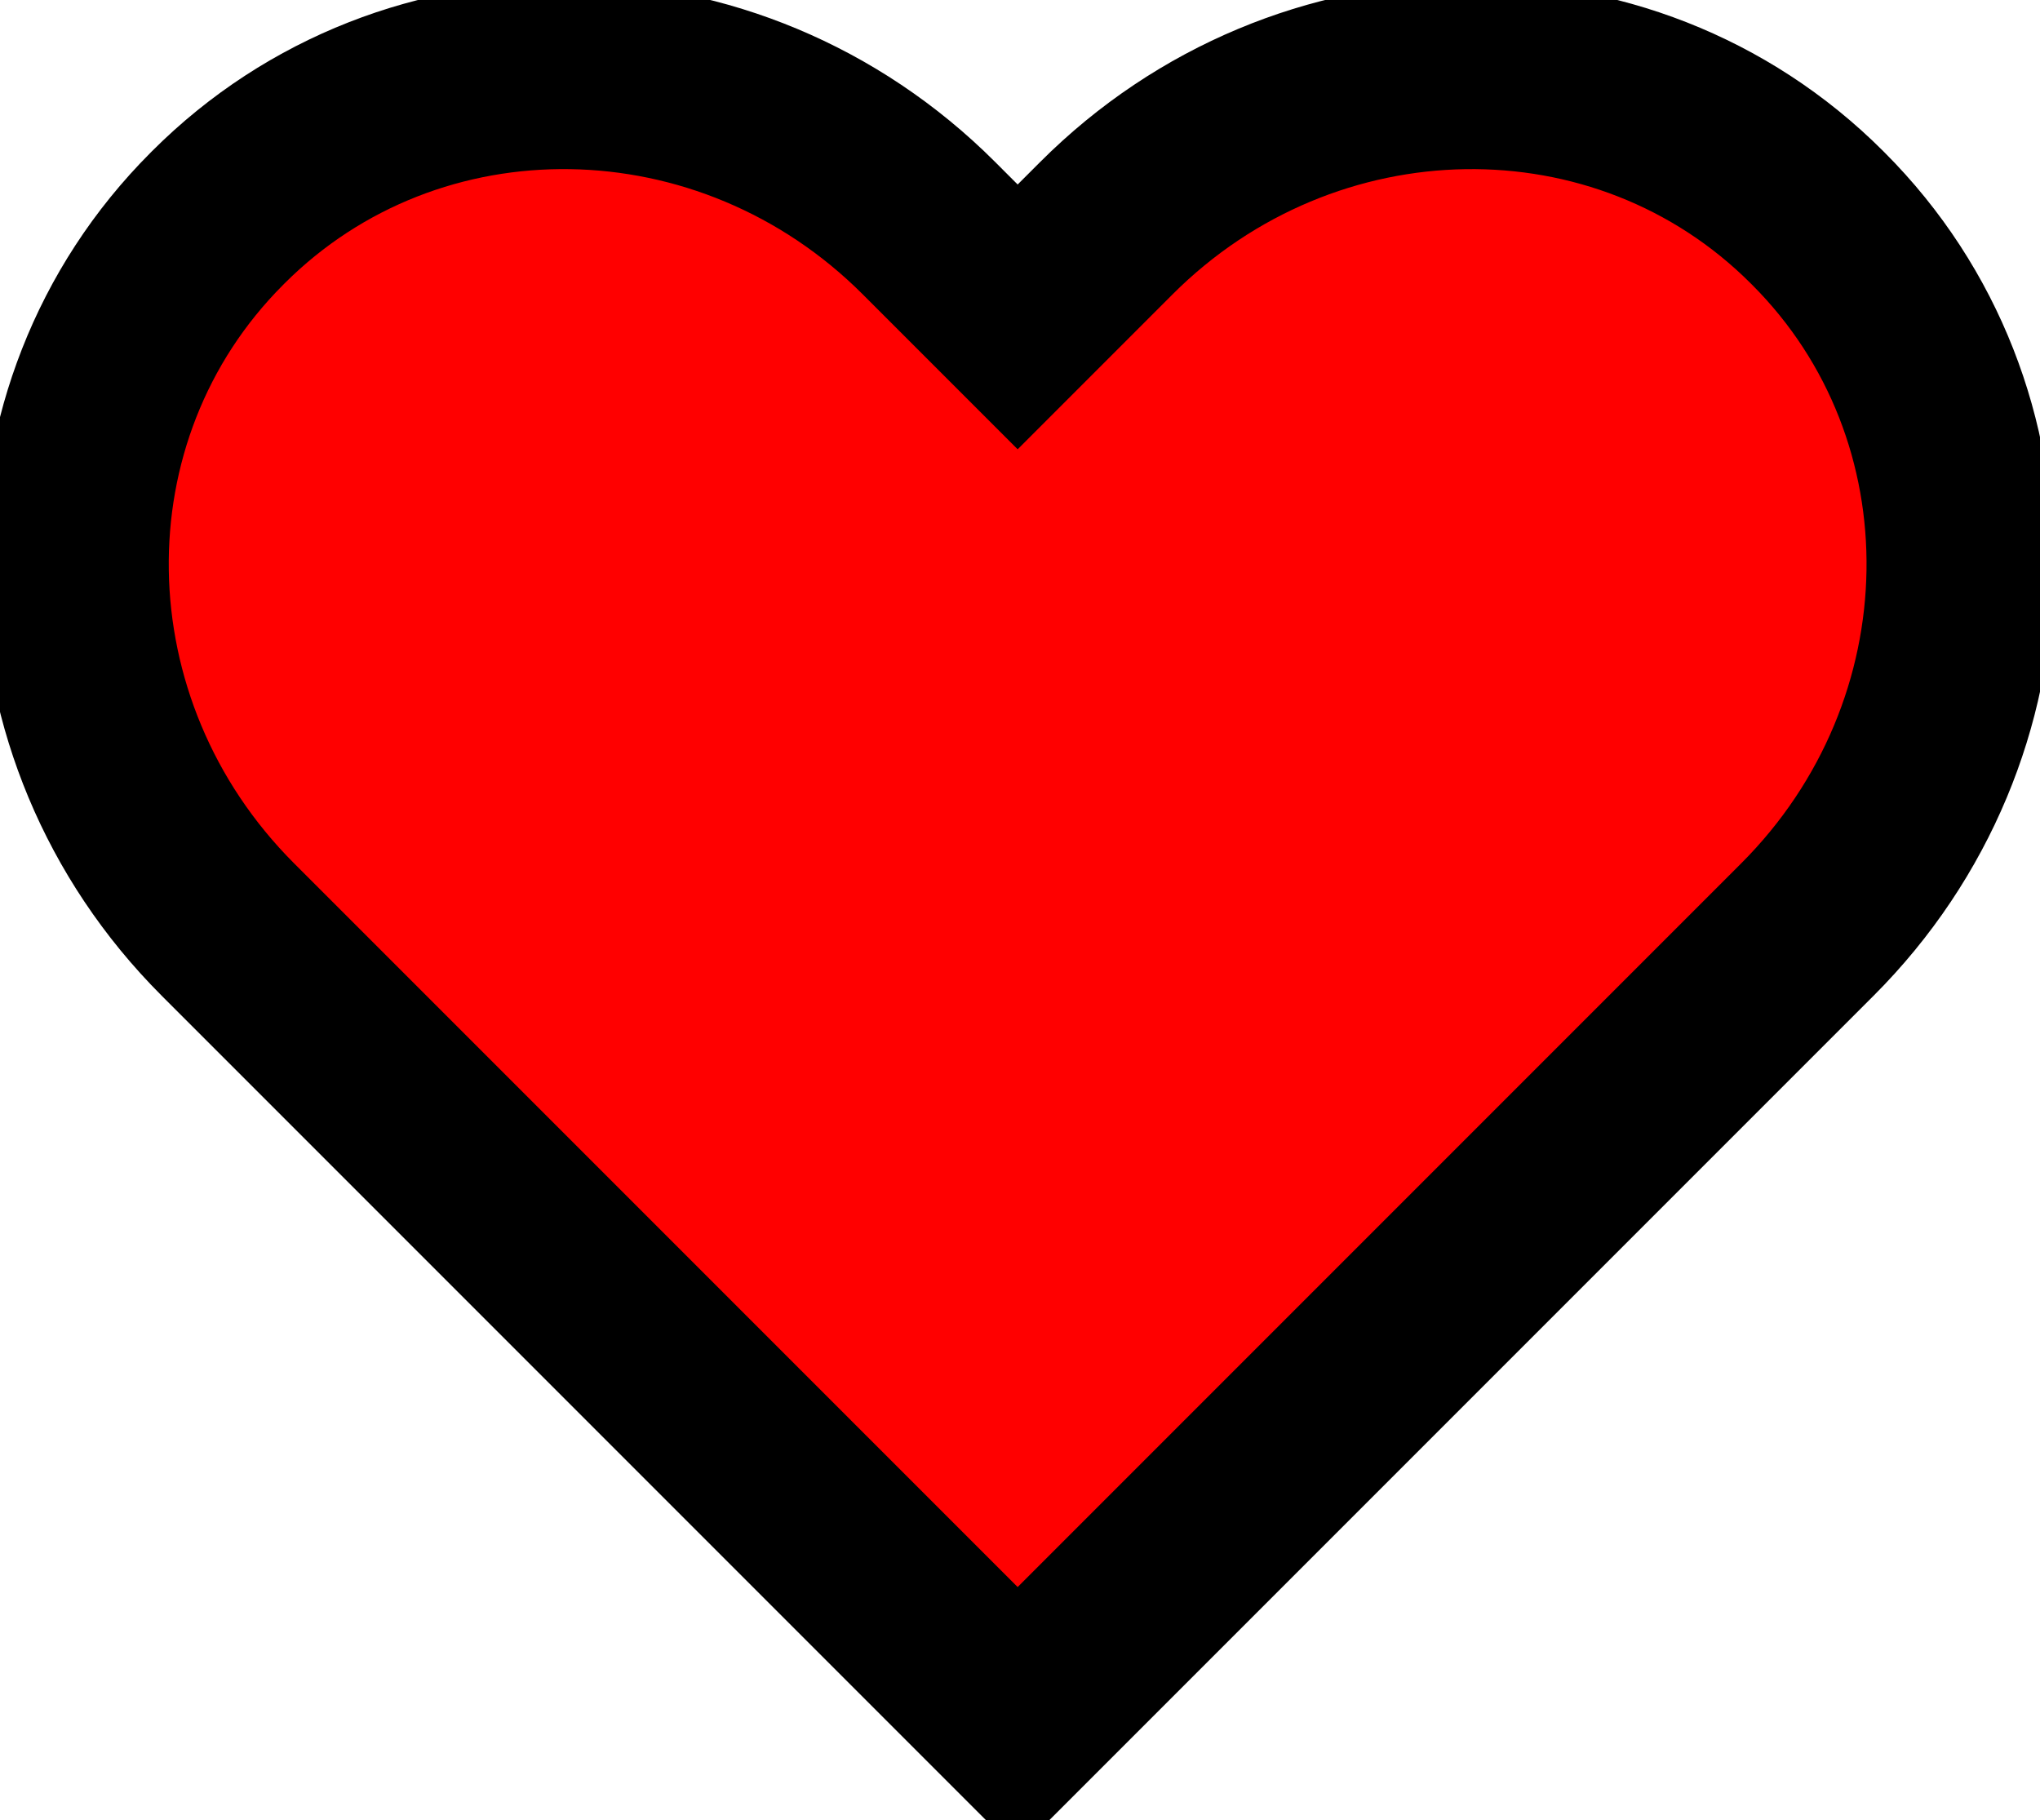
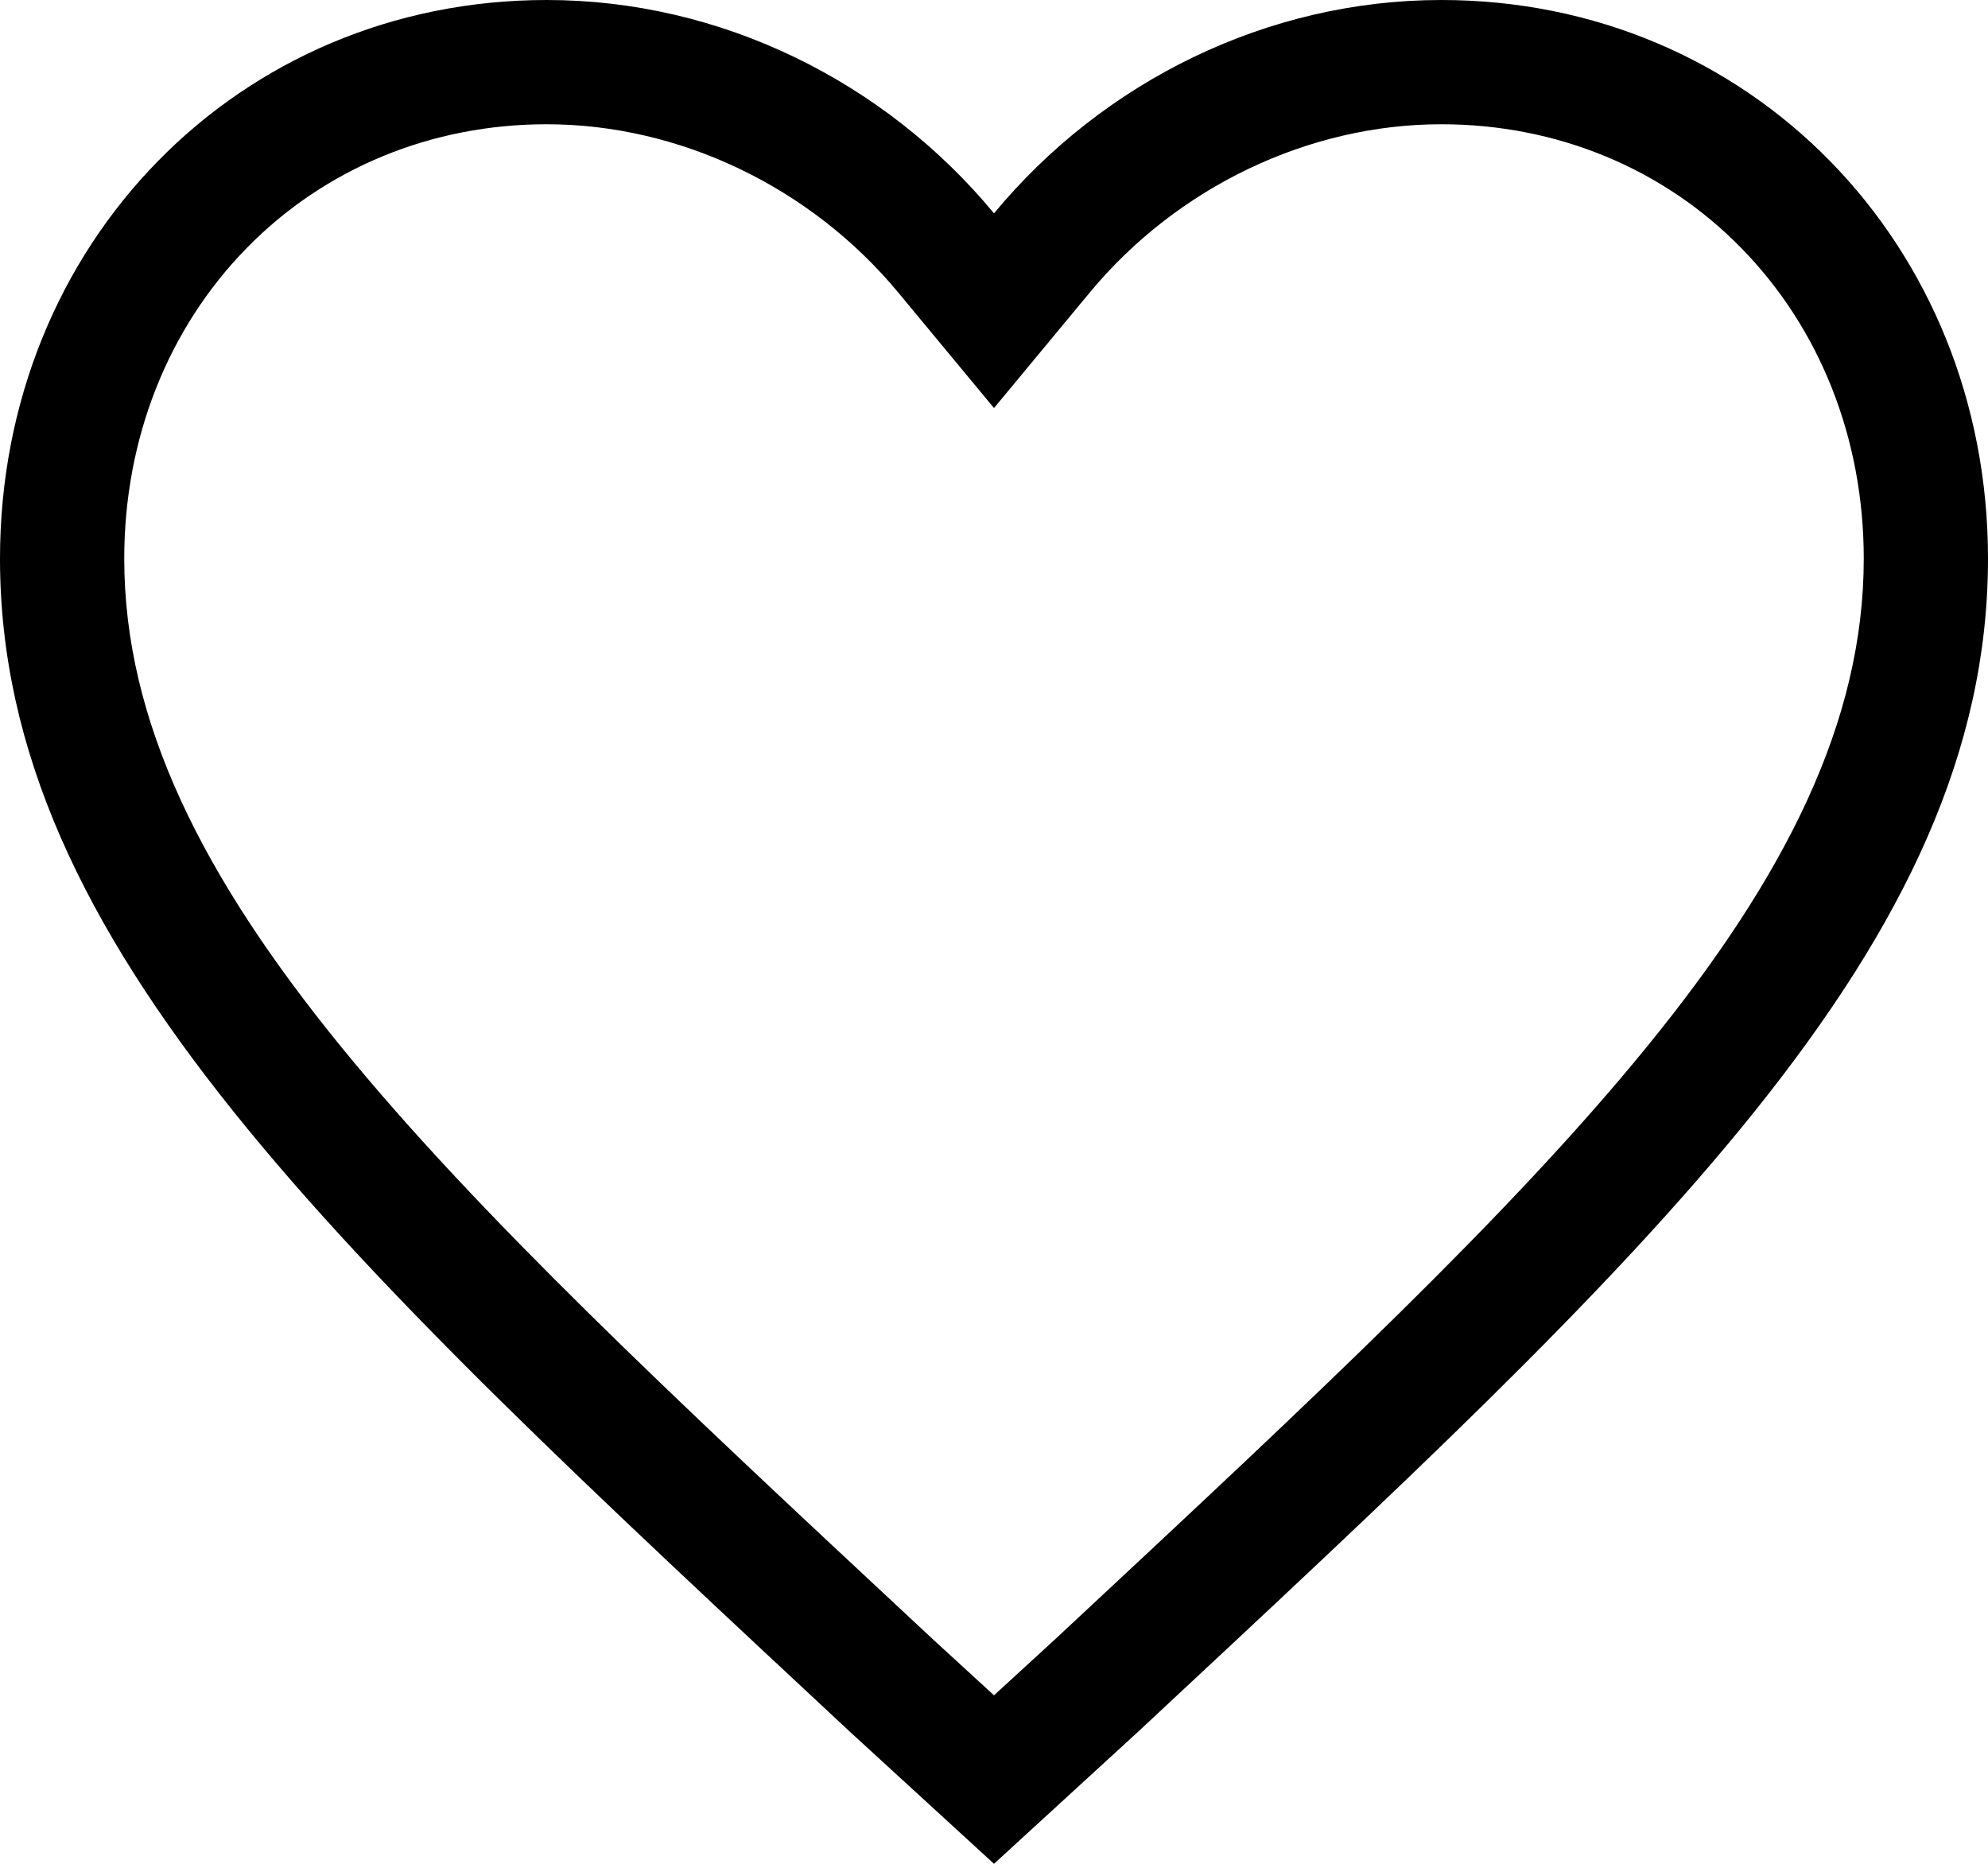
- <svg xmlns="http://www.w3.org/2000/svg" version="1.1" id="Layer_1" x="0px" y="0px" width="141.667px" height="126.334px" viewBox="0 0 141.667 126.334" enable-background="new 0 0 141.667 126.334" xml:space="preserve">
-   <g>
-     <g>
-       <path class="path" fill="red" stroke="#000" stroke-width="13" stroke-miterlimit="10" d="M126.274,15.18l-0.091-0.091             c-13.42-13.42-35.517-13.08-49.354,0.756l-6.158,6.158l-6.159-6.159C50.677,2.006,28.579,1.669,15.158,15.088l-0.091,0.092             C1.646,28.6,1.985,50.698,15.822,64.536l29.793,29.793c0.006,0.006,0.013,0.012,0.019,0.019l0.639,0.639             c0.002,0.003,0.005,0.005,0.007,0.008l0.091,0.091c0.002,0.003,0.005,0.005,0.008,0.008l24.291,24.291l24.278-24.278             c0.008-0.008,0.016-0.015,0.023-0.022l0.073-0.074l0.667-0.667c0.005-0.005,0.01-0.01,0.015-0.015l29.791-29.791             C139.356,50.698,139.694,28.6,126.274,15.18z" />
-     </g>
+ <svg xmlns="http://www.w3.org/2000/svg" class="heart" width="16" height="15" viewBox="0 0 16 15">
+   <g id="heart" fill="none" stroke-miterlimit="10">
+     <path d="M8,15,6.84,13.937C2.72,10.1,0,7.6,0,4.5A4.386,4.386,0,0,1,4.4,0,4.7,4.7,0,0,1,8,1.717,4.7,4.7,0,0,1,11.6,0,4.386,4.386,0,0,1,16,4.5c0,3.106-2.72,5.6-6.84,9.441Z" stroke="none" />
+     <path d="M 8 13.644 L 8.482 13.202 L 8.644 13.051 C 12.471 9.483 15 7.125 15 4.496 C 15 3.533 14.65 2.646 14.015 1.997 C 13.386 1.354 12.528 1 11.6 1 C 10.53 1 9.473 1.506 8.77 2.355 L 8 3.284 L 7.23 2.355 C 6.527 1.506 5.47 1 4.4 1 C 3.472 1 2.614 1.354 1.985 1.997 C 1.35 2.646 1 3.533 1 4.496 C 1 7.125 3.529 9.483 7.356 13.051 L 7.518 13.202 L 8 13.644 M 8 15 L 6.84 13.937 C 2.72 10.095 0 7.602 0 4.496 C 0 1.962 1.92 -8.881784197001252e-16 4.4 -8.881784197001252e-16 C 5.8 -8.881784197001252e-16 7.12 0.654 8 1.717 C 8.88 0.654 10.2 -8.881784197001252e-16 11.6 -8.881784197001252e-16 C 14.08 -8.881784197001252e-16 16 1.962 16 4.496 C 16 7.602 13.28 10.095 9.16 13.937 L 8 15 Z" stroke="none" fill="#000" />
  </g>
</svg>
